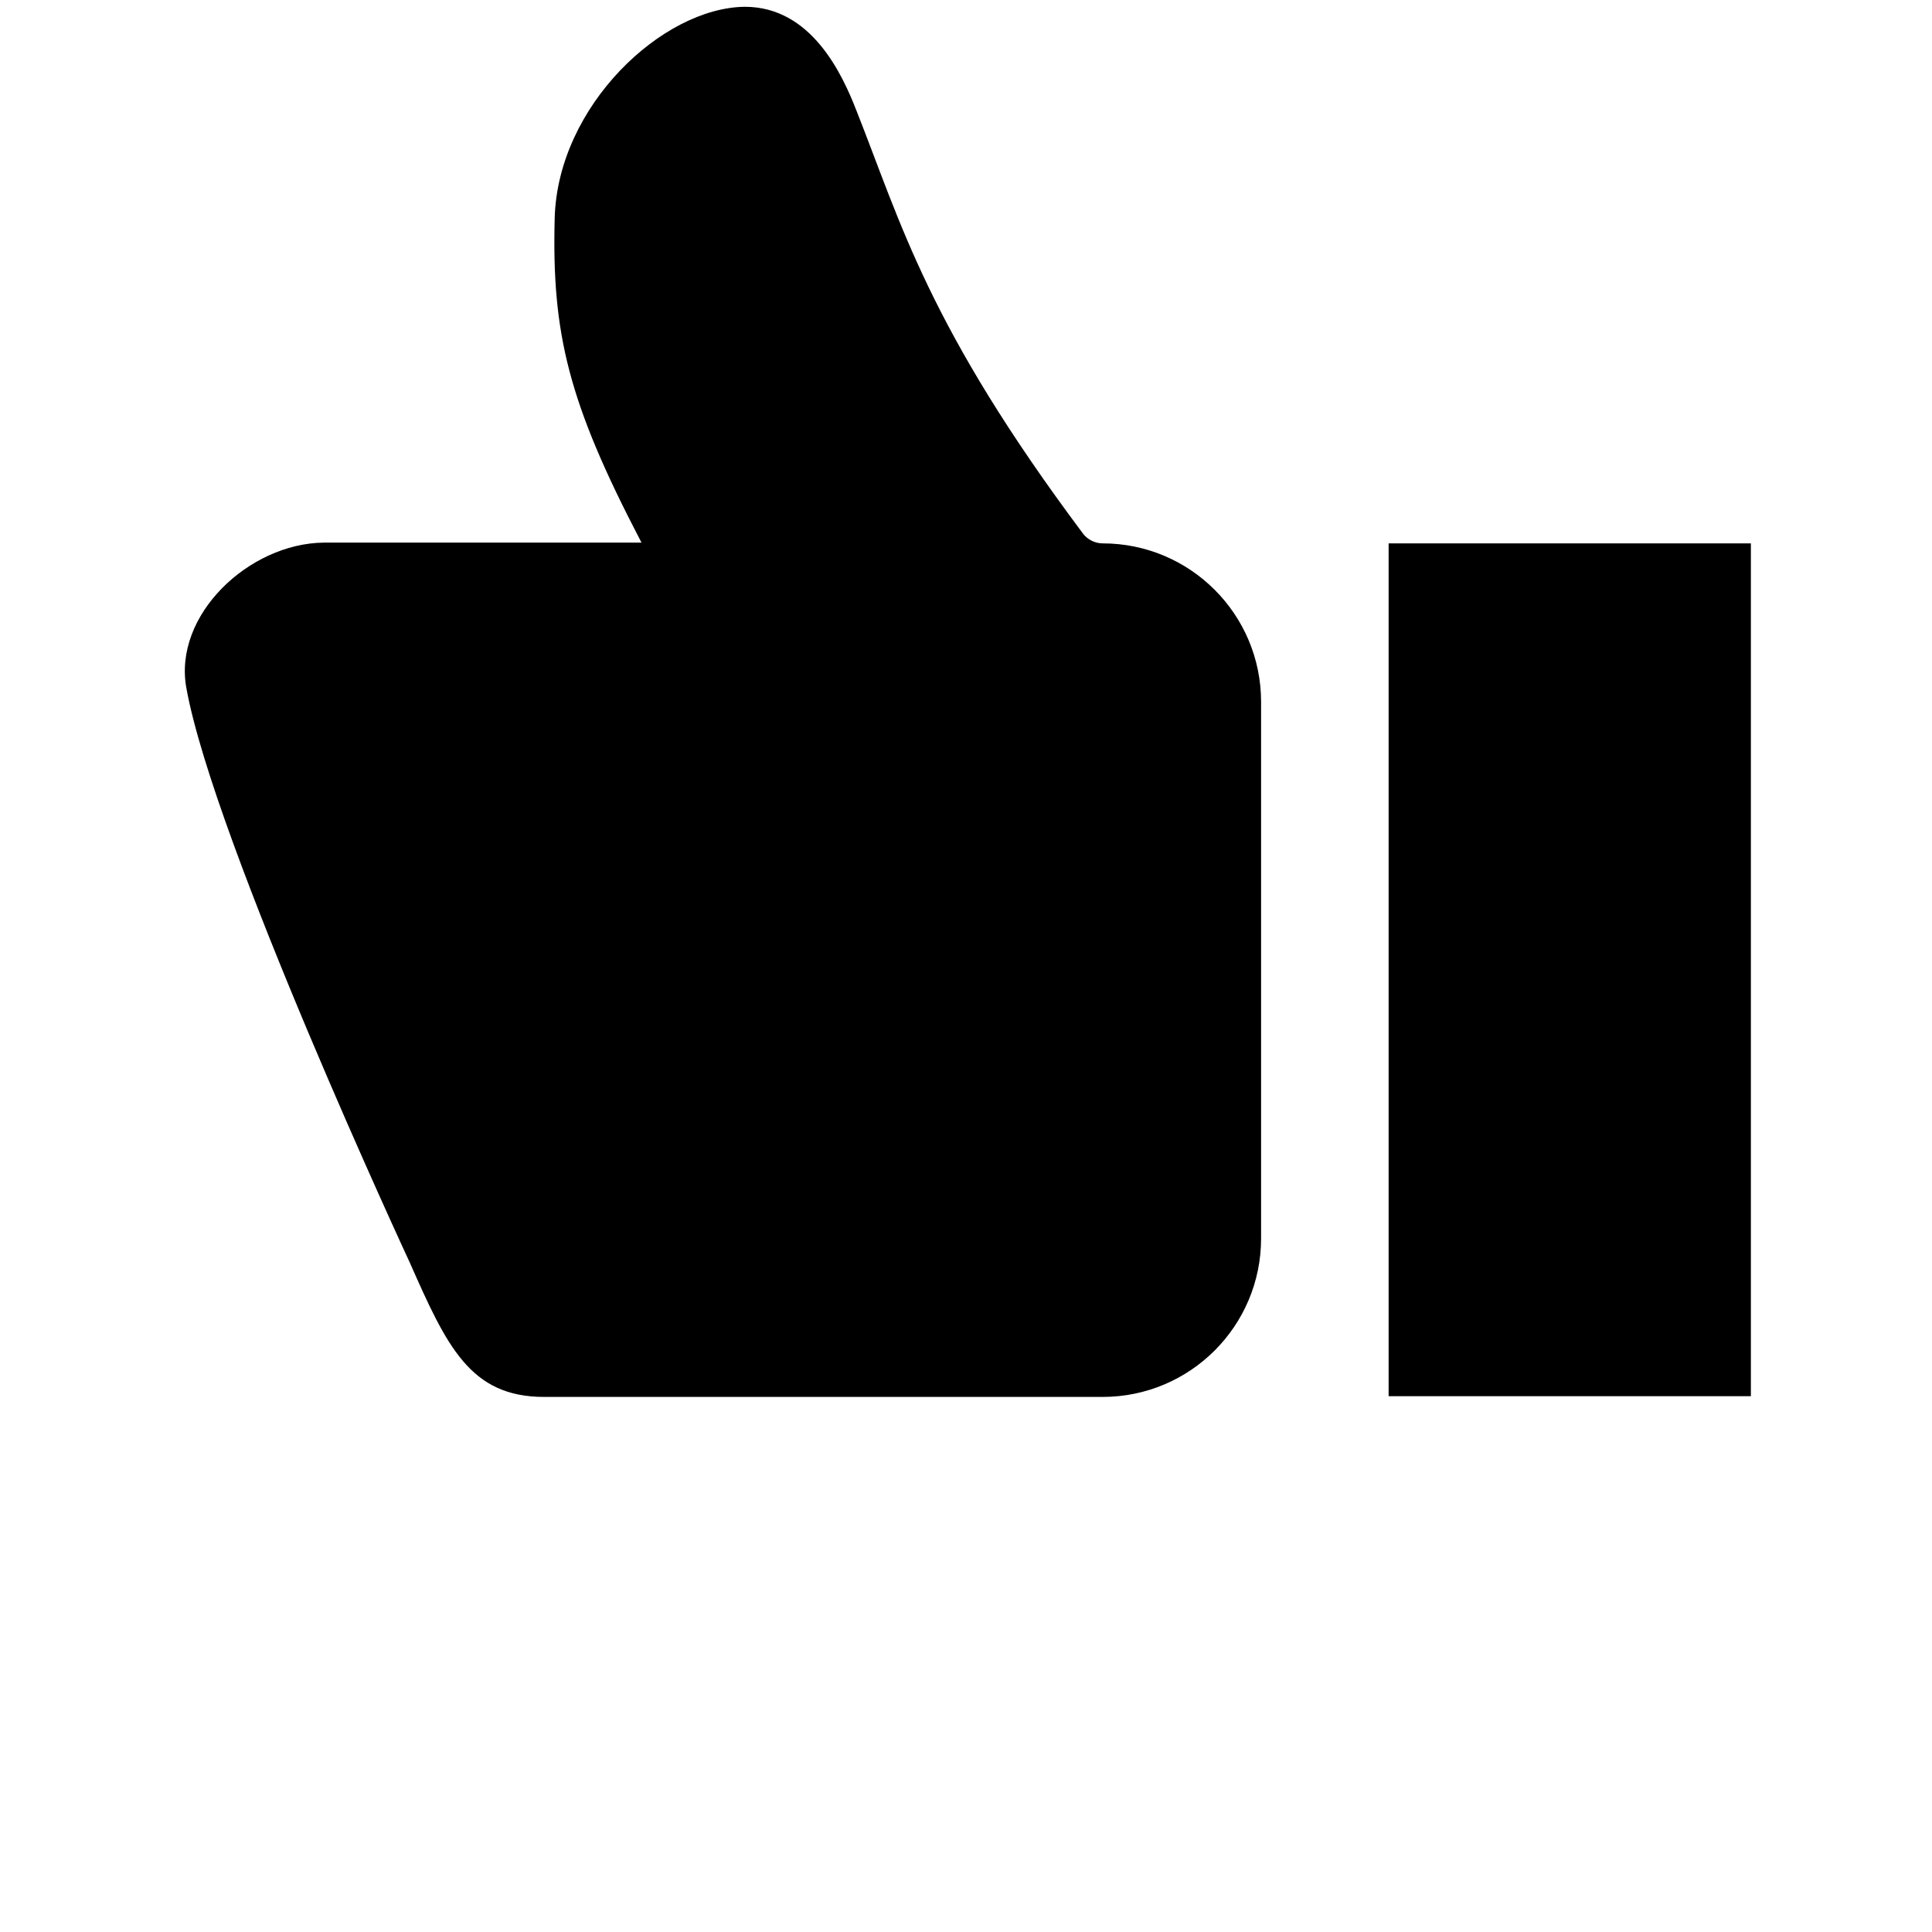
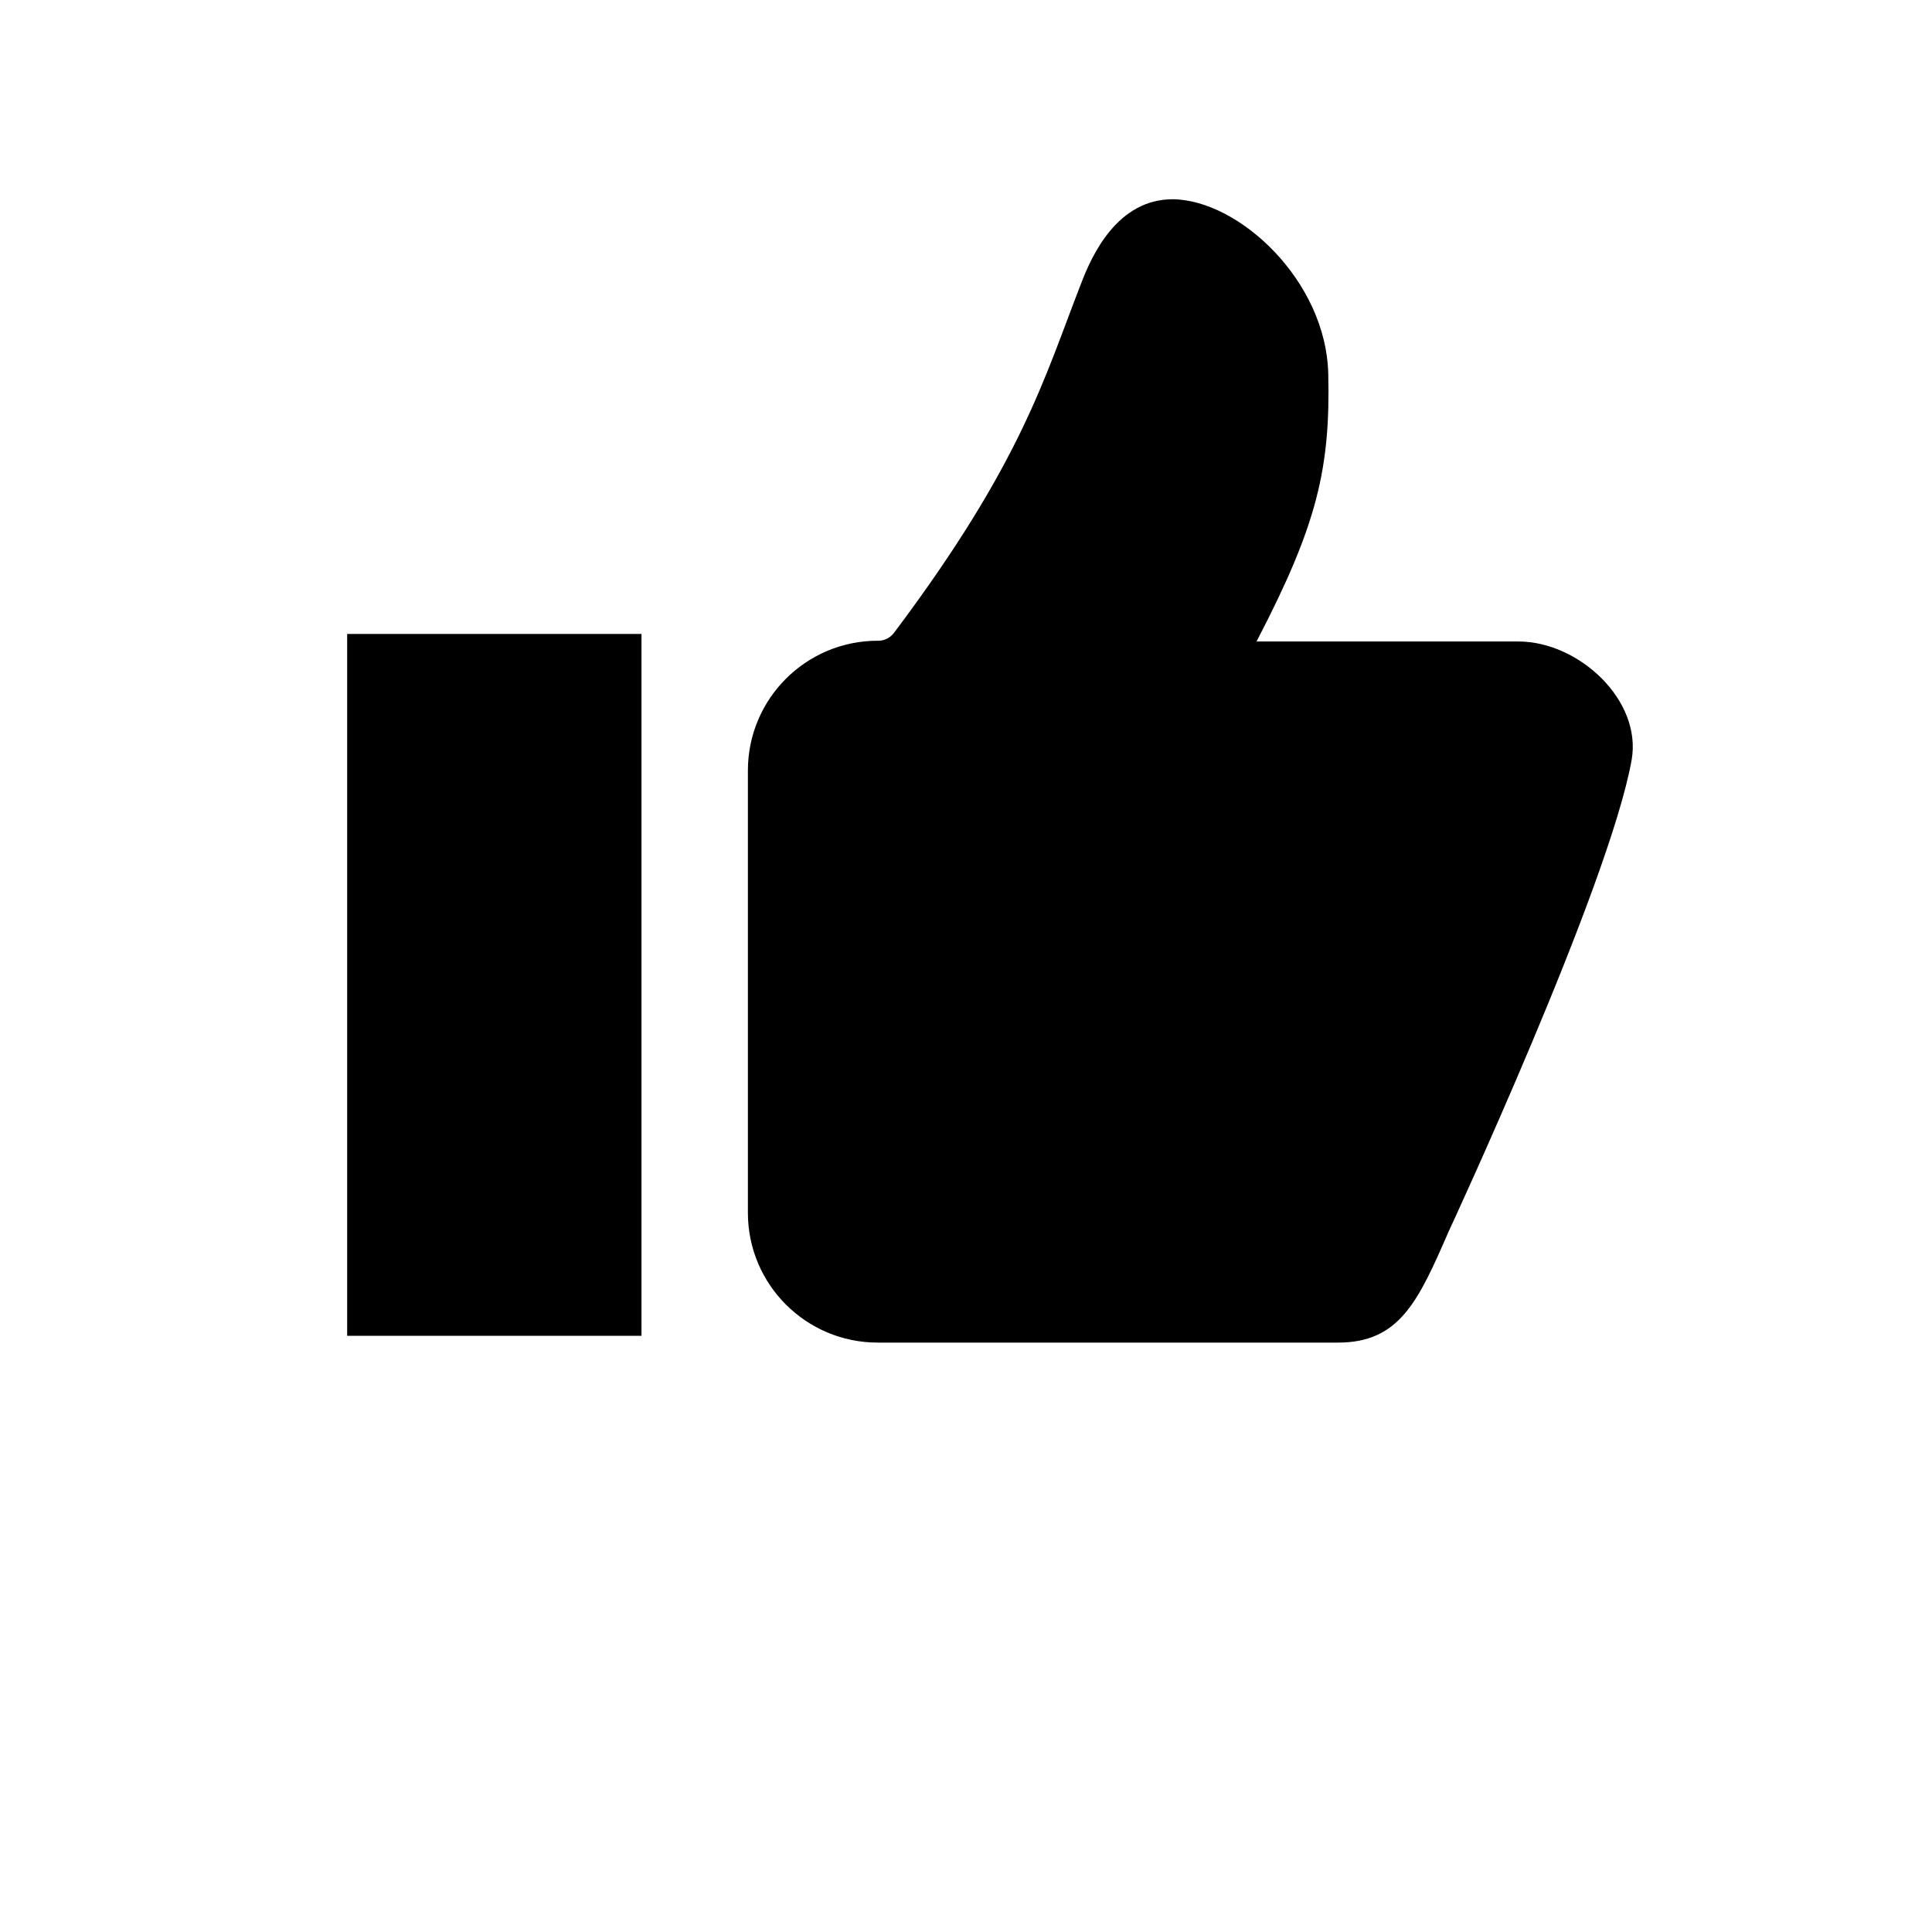
<svg xmlns="http://www.w3.org/2000/svg" viewBox="0 0 256 256">
-   <path fill="currentColor" d="M184 72h48v113h-48V72zM24.7 91.2c3.7 20.4 29.6 76.1 29.6 76.1 4.9 11.1 8 17.8 17.8 17.8h74c11.6 0 21-9.4 21-21V93c0-11.6-9.4-21-21-21h0c-1 0-2-0.5-2.6-1.3 -20.5-27.4-24.1-41.1-30-56 -1.9-4.9-6-13.8-14.8-13.8C87.8 1 73.9 14 73.5 28.9c-0.4 15.3 1.8 24.4 11.4 42.8 0 0.1 0.1 0.1 0.1 0.2H42.9C33 72 22.9 81.5 24.7 91.2z" />
+   <path fill="currentColor" d="M85,177H46V84h39V177z M201.2,85h-34.7c0-0.1,0.1-0.1,0.1-0.2c7.9-15.2,9.7-22.7,9.4-35.3c-0.3-12.3-11.8-23-20.6-23.1 c-7.3,0-10.7,7.3-12.2,11.3c-4.8,12.3-7.8,23.6-24.7,46.1c-0.5,0.7-1.3,1.1-2.1,1.1h-0.1c-9.5,0-17.2,7.7-17.2,17.2v58.6 c0,9.5,7.7,17.2,17.2,17.2h61c8.1,0,10.6-5.4,14.6-14.6c0,0,21.3-45.8,24.3-62.6C217.6,92.8,209.2,85,201.2,85z" />
</svg>
